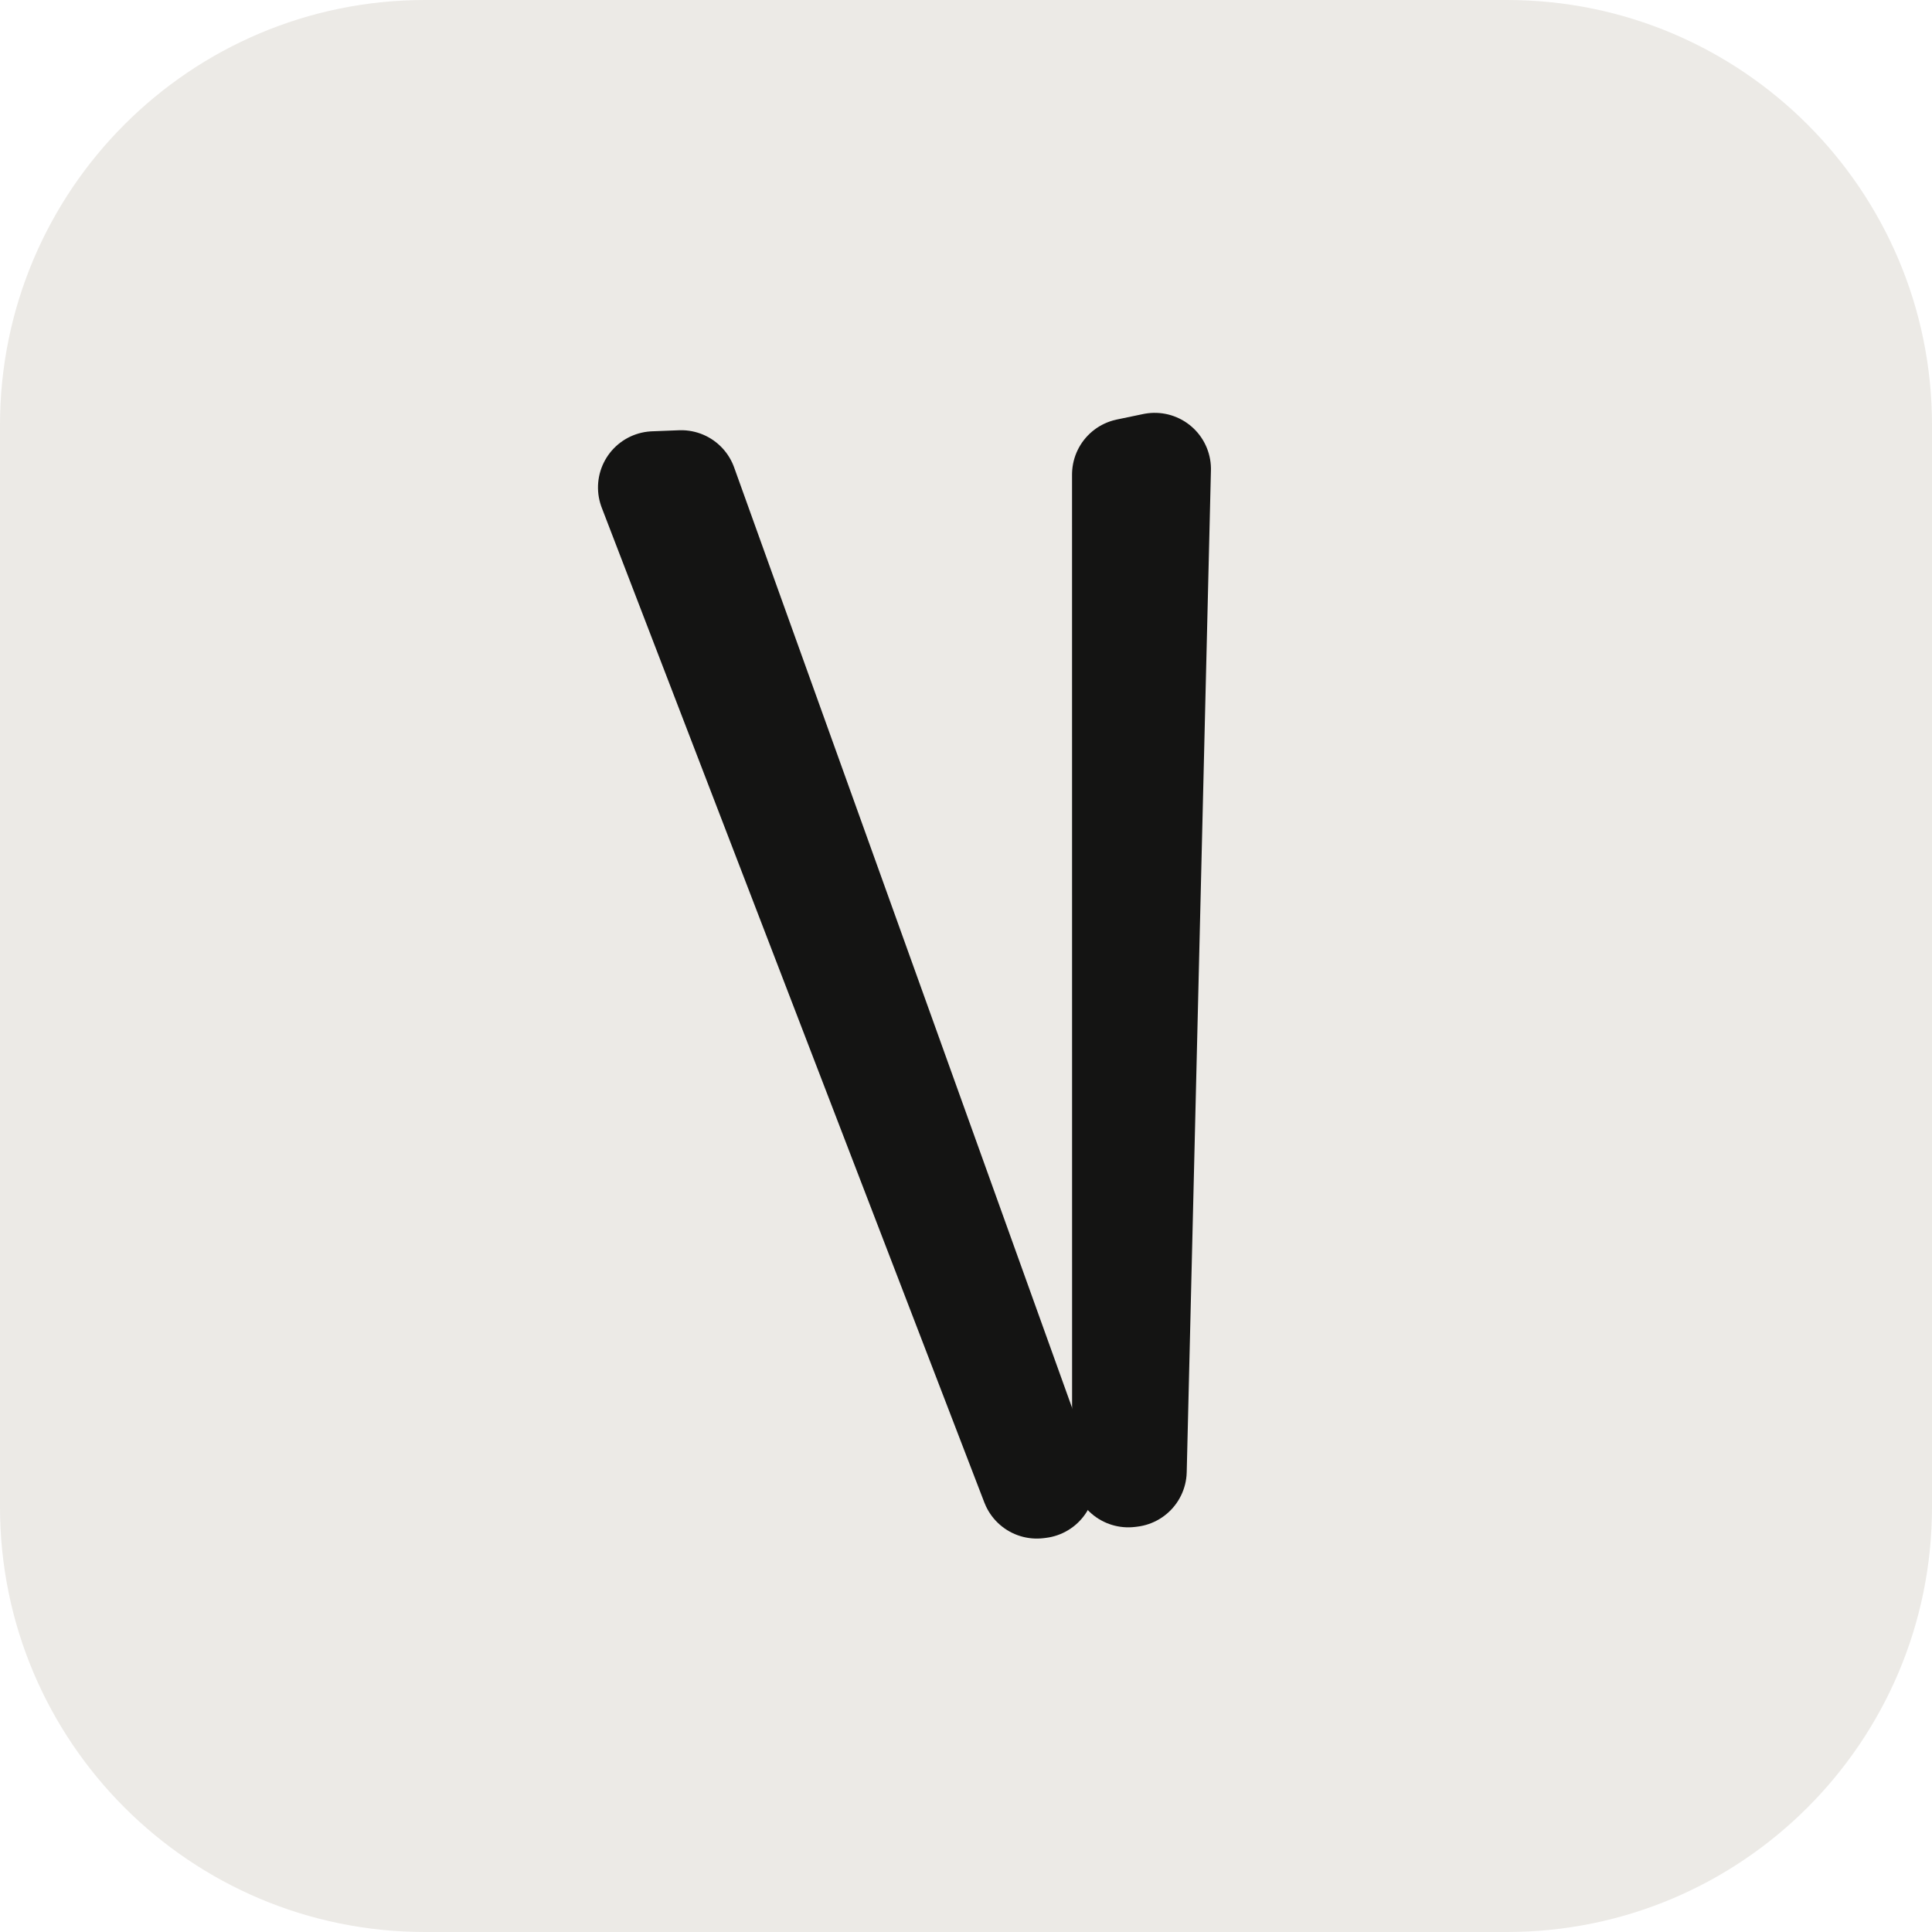
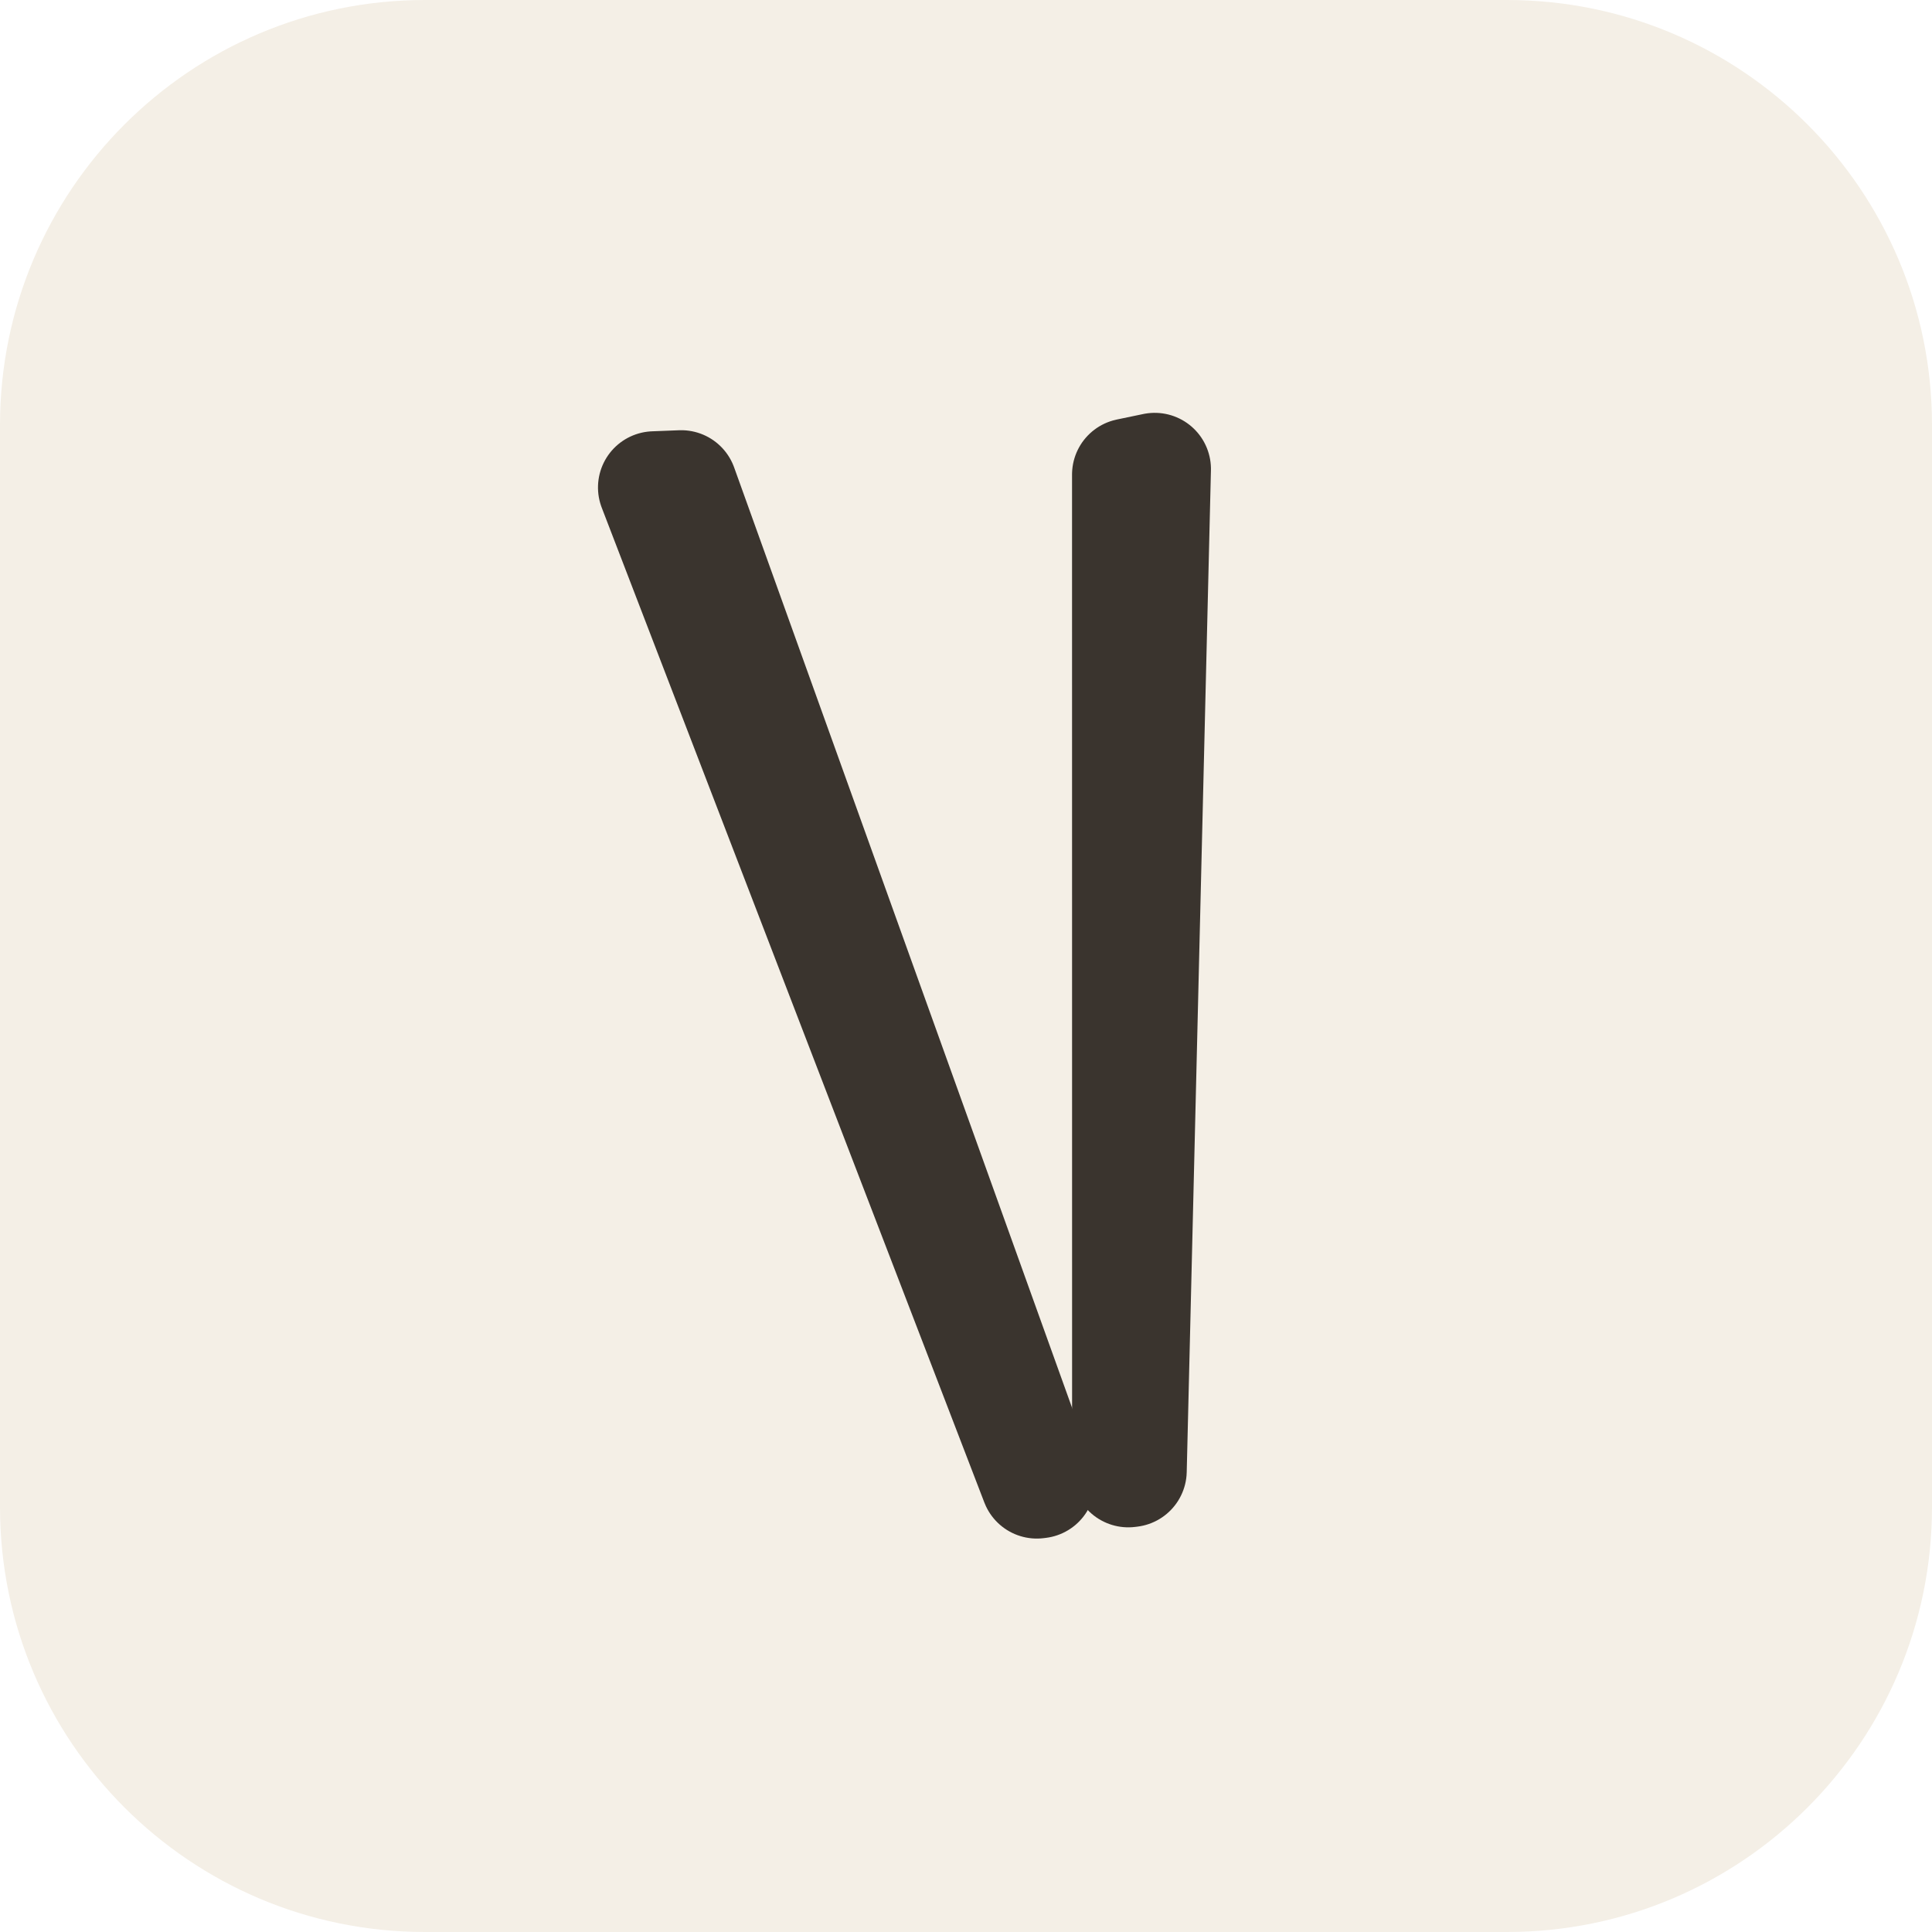
<svg xmlns="http://www.w3.org/2000/svg" viewBox="0 0 100 100" role="img" aria-label="品味">
-   <rect width="100" height="100" rx="22" fill="#eceae6" />
-   <g transform="translate(14.51,13.35) scale(1.1636)" fill="#141413" stroke="#141413" stroke-width="5" stroke-linejoin="round" stroke-linecap="round">
+   <rect width="100" height="100" rx="22" fill="#f4efe6" />
+   <g transform="translate(14.51,13.35) scale(1.1636)" fill="#3a342e" stroke="#3a342e" stroke-width="5" stroke-linejoin="round" stroke-linecap="round">
    <g transform="rotate(-7 32 32)">
      <path d="M19.4 8.5 L20.6 8.6 L31 54.5 L30.9 54.5 Z" />
      <path d="M40.4 10.5 L41.6 10.4 L35.1 54.5 L35 54.5 Z" />
    </g>
  </g>
</svg>
